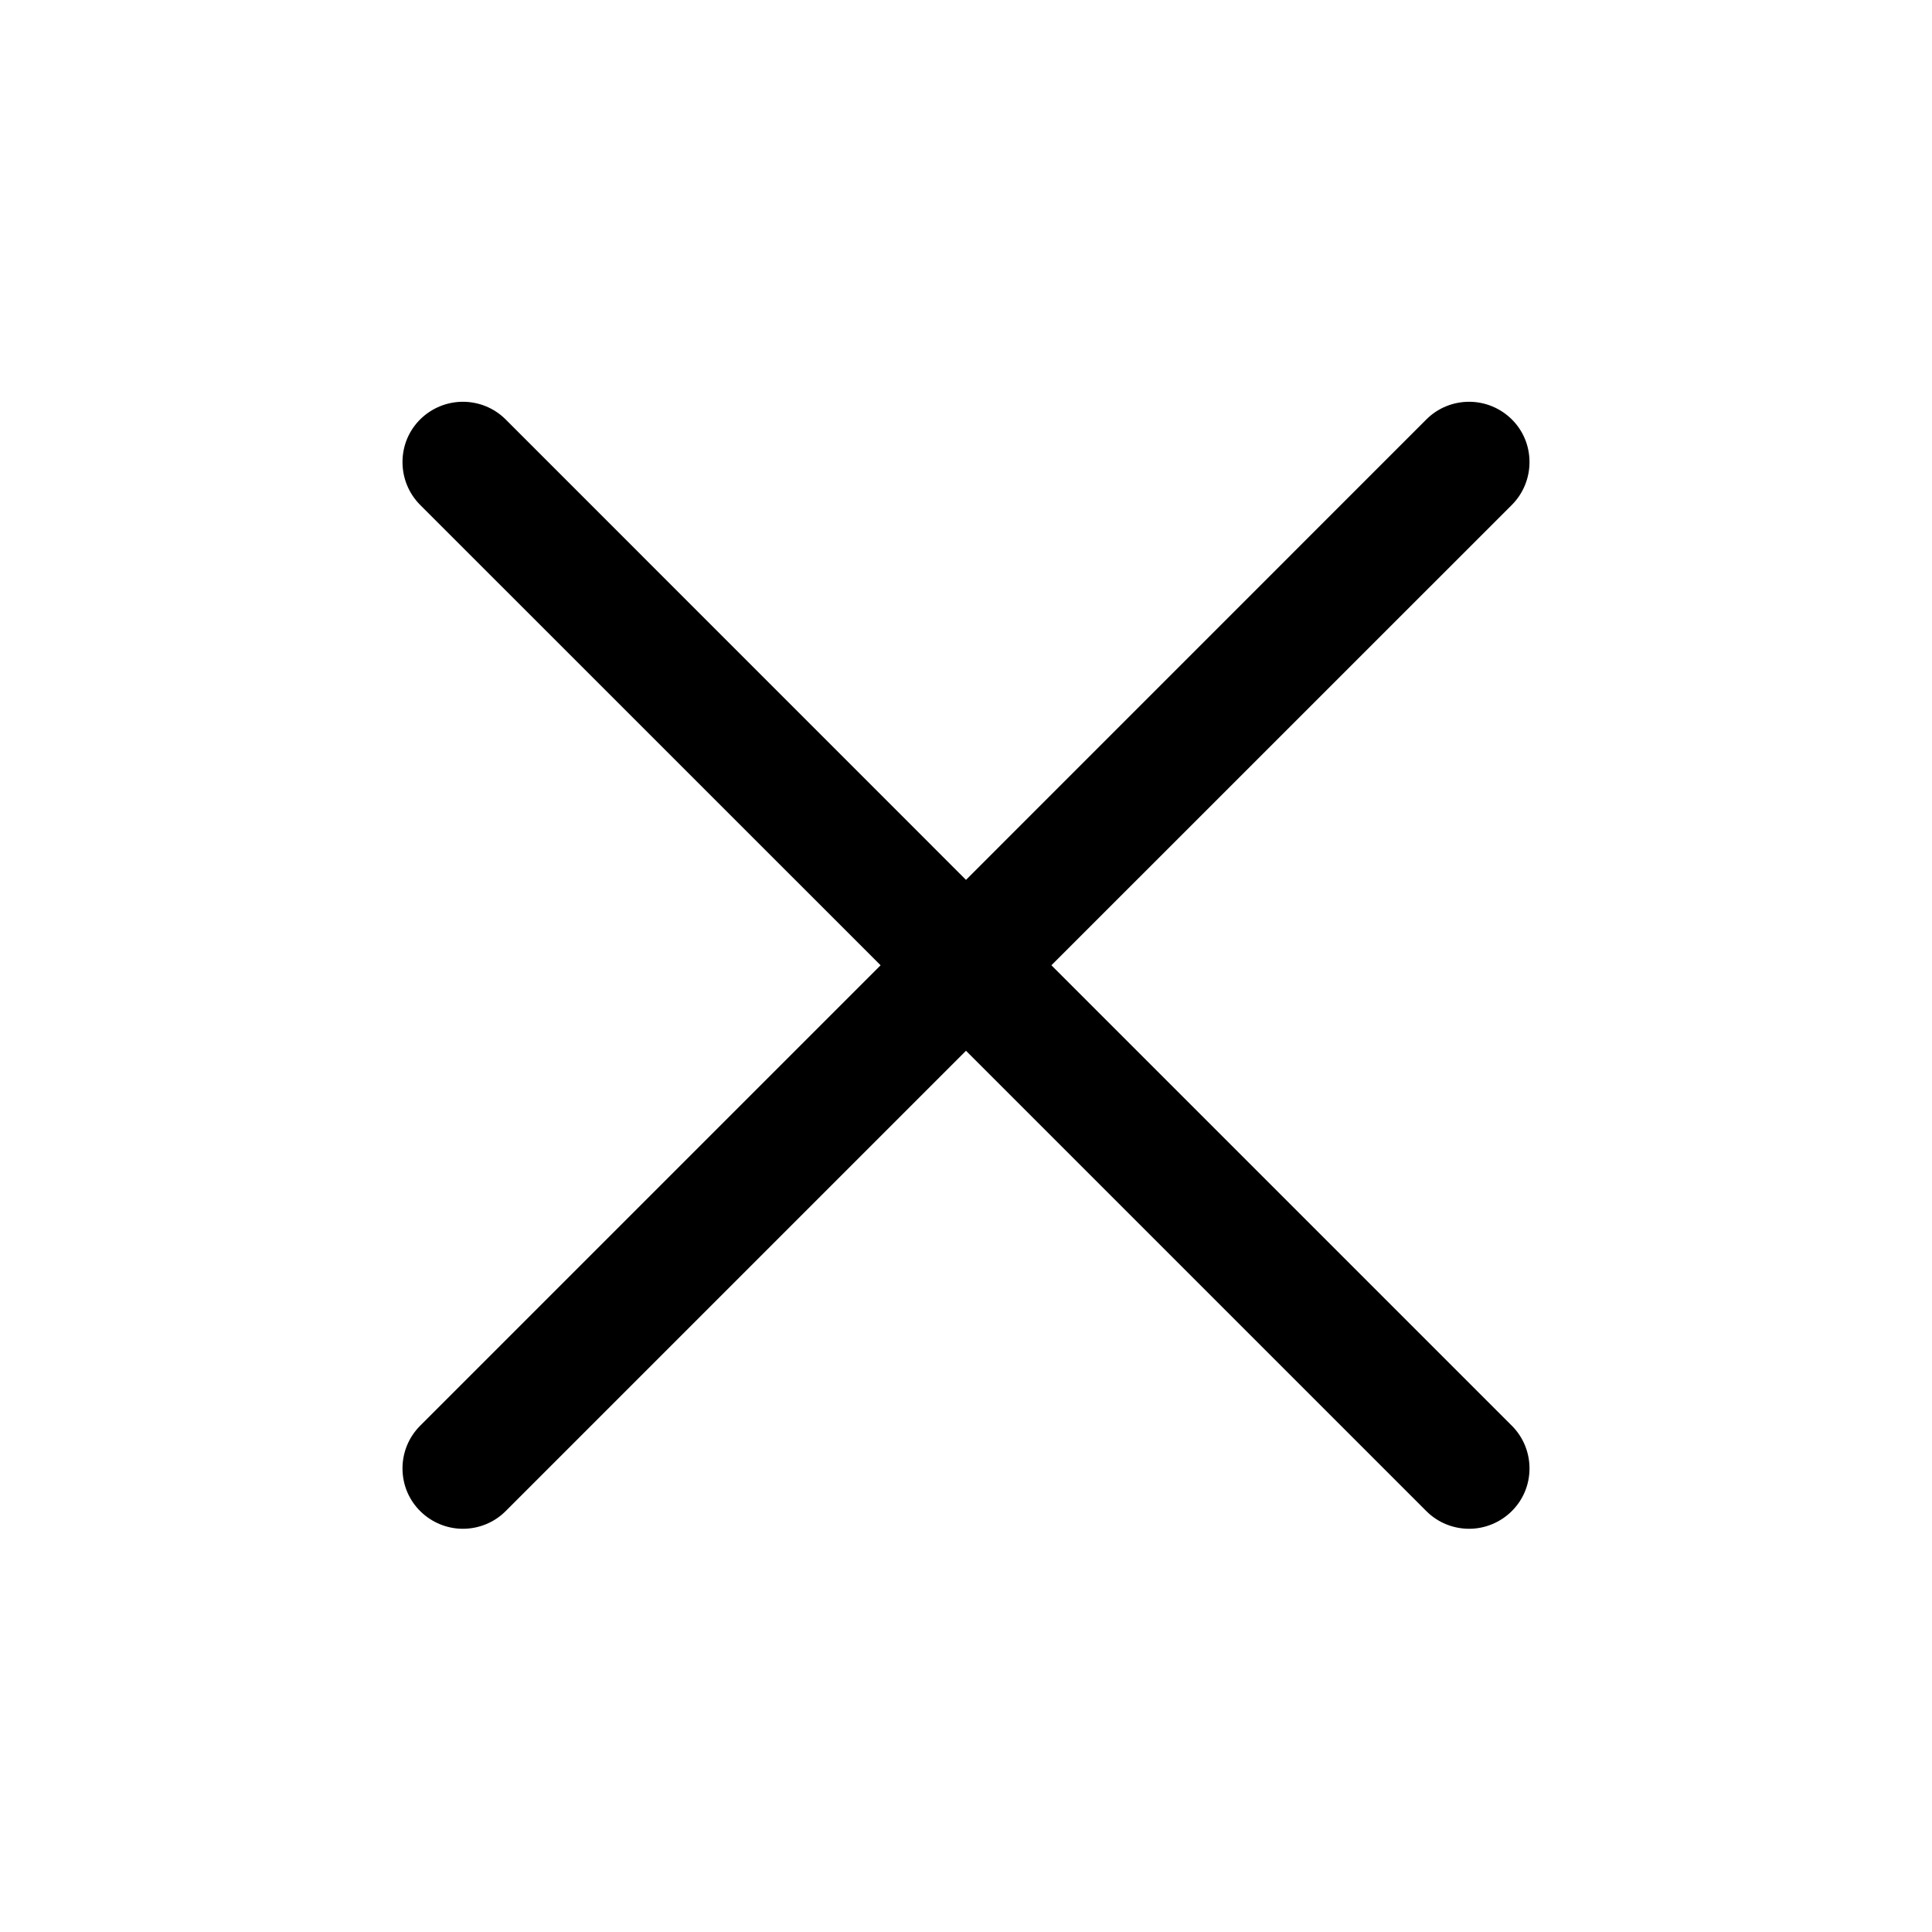
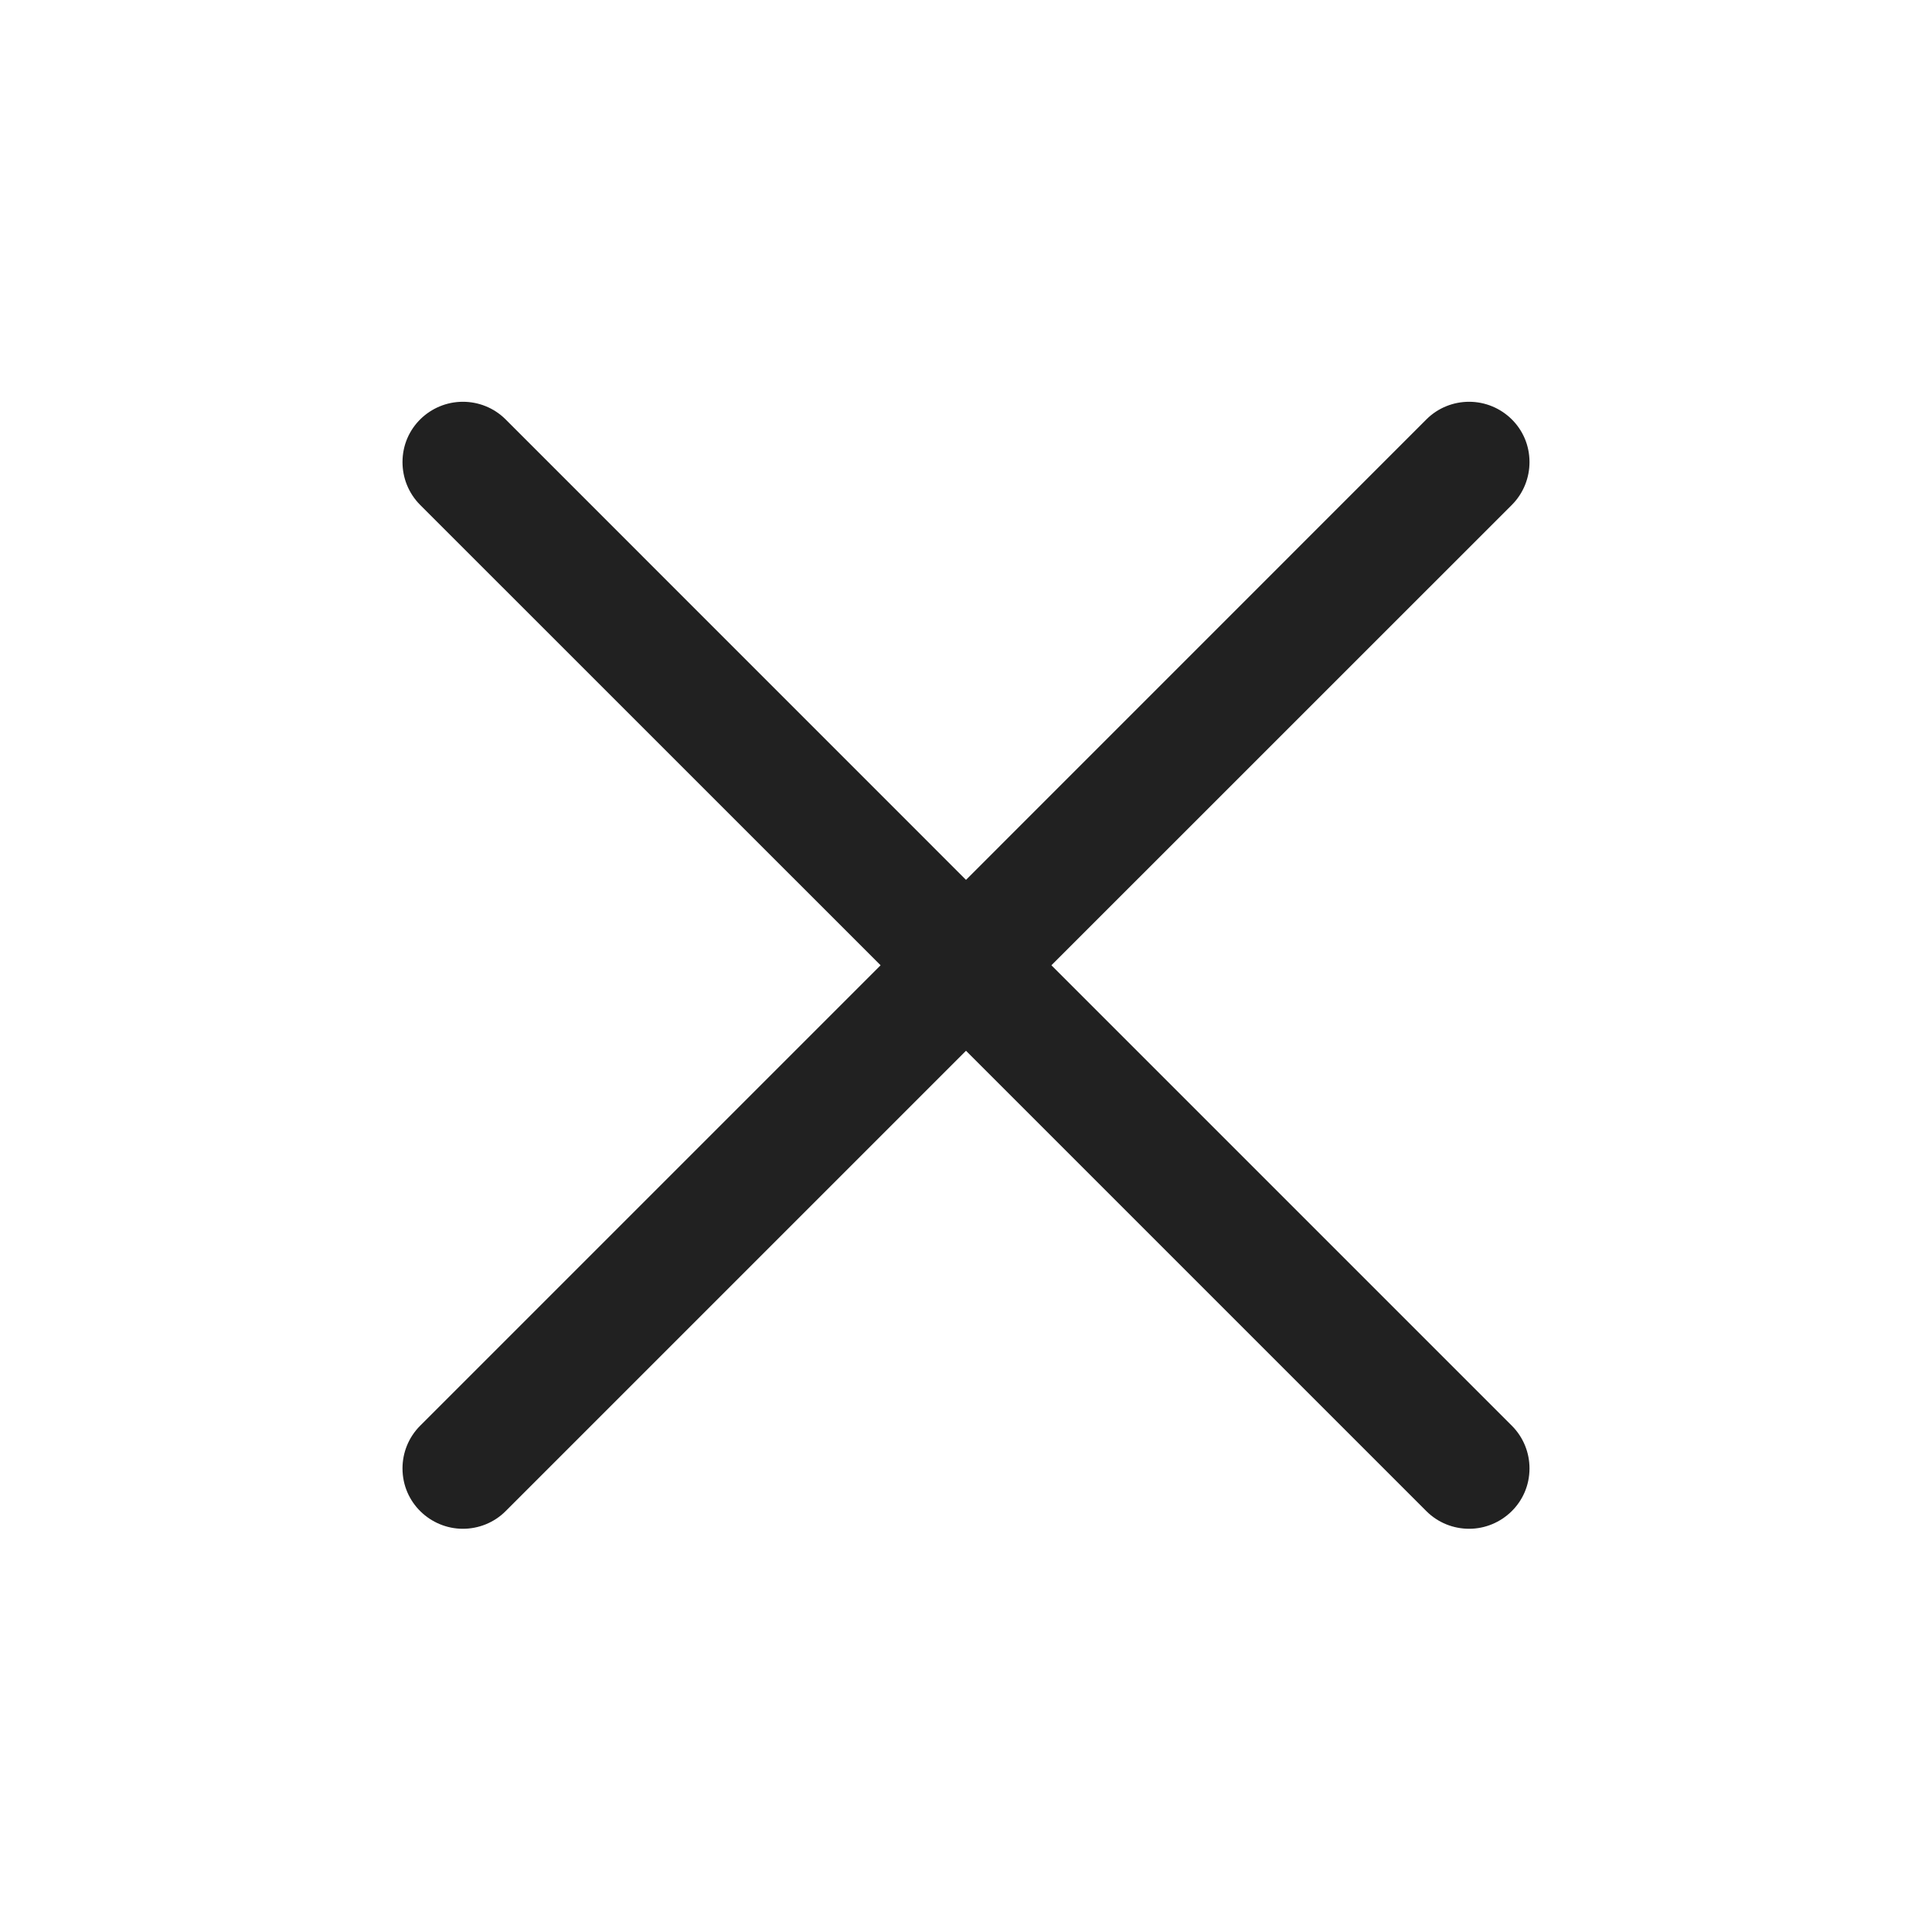
- <svg xmlns="http://www.w3.org/2000/svg" clip-rule="evenodd" fill-rule="evenodd" fill="#000000" stroke-linejoin="round" stroke-miterlimit="2" viewBox="0 0 24 24">
+ <svg xmlns="http://www.w3.org/2000/svg" clip-rule="evenodd" fill-rule="evenodd" fill="#212121" stroke-linejoin="round" stroke-miterlimit="2" viewBox="0 0 24 24">
  <path d="m12 10.93 5.719-5.72c.146-.146.339-.219.531-.219.404 0 .75.324.75.749 0 .193-.073.385-.219.532l-5.72 5.719 5.719 5.719c.147.147.22.339.22.531 0 .427-.349.75-.75.75-.192 0-.385-.073-.531-.219l-5.719-5.719-5.719 5.719c-.146.146-.339.219-.531.219-.401 0-.75-.323-.75-.75 0-.192.073-.384.22-.531l5.719-5.719-5.72-5.719c-.146-.147-.219-.339-.219-.532 0-.425.346-.749.75-.749.192 0 .385.073.531.219z" />
</svg>
